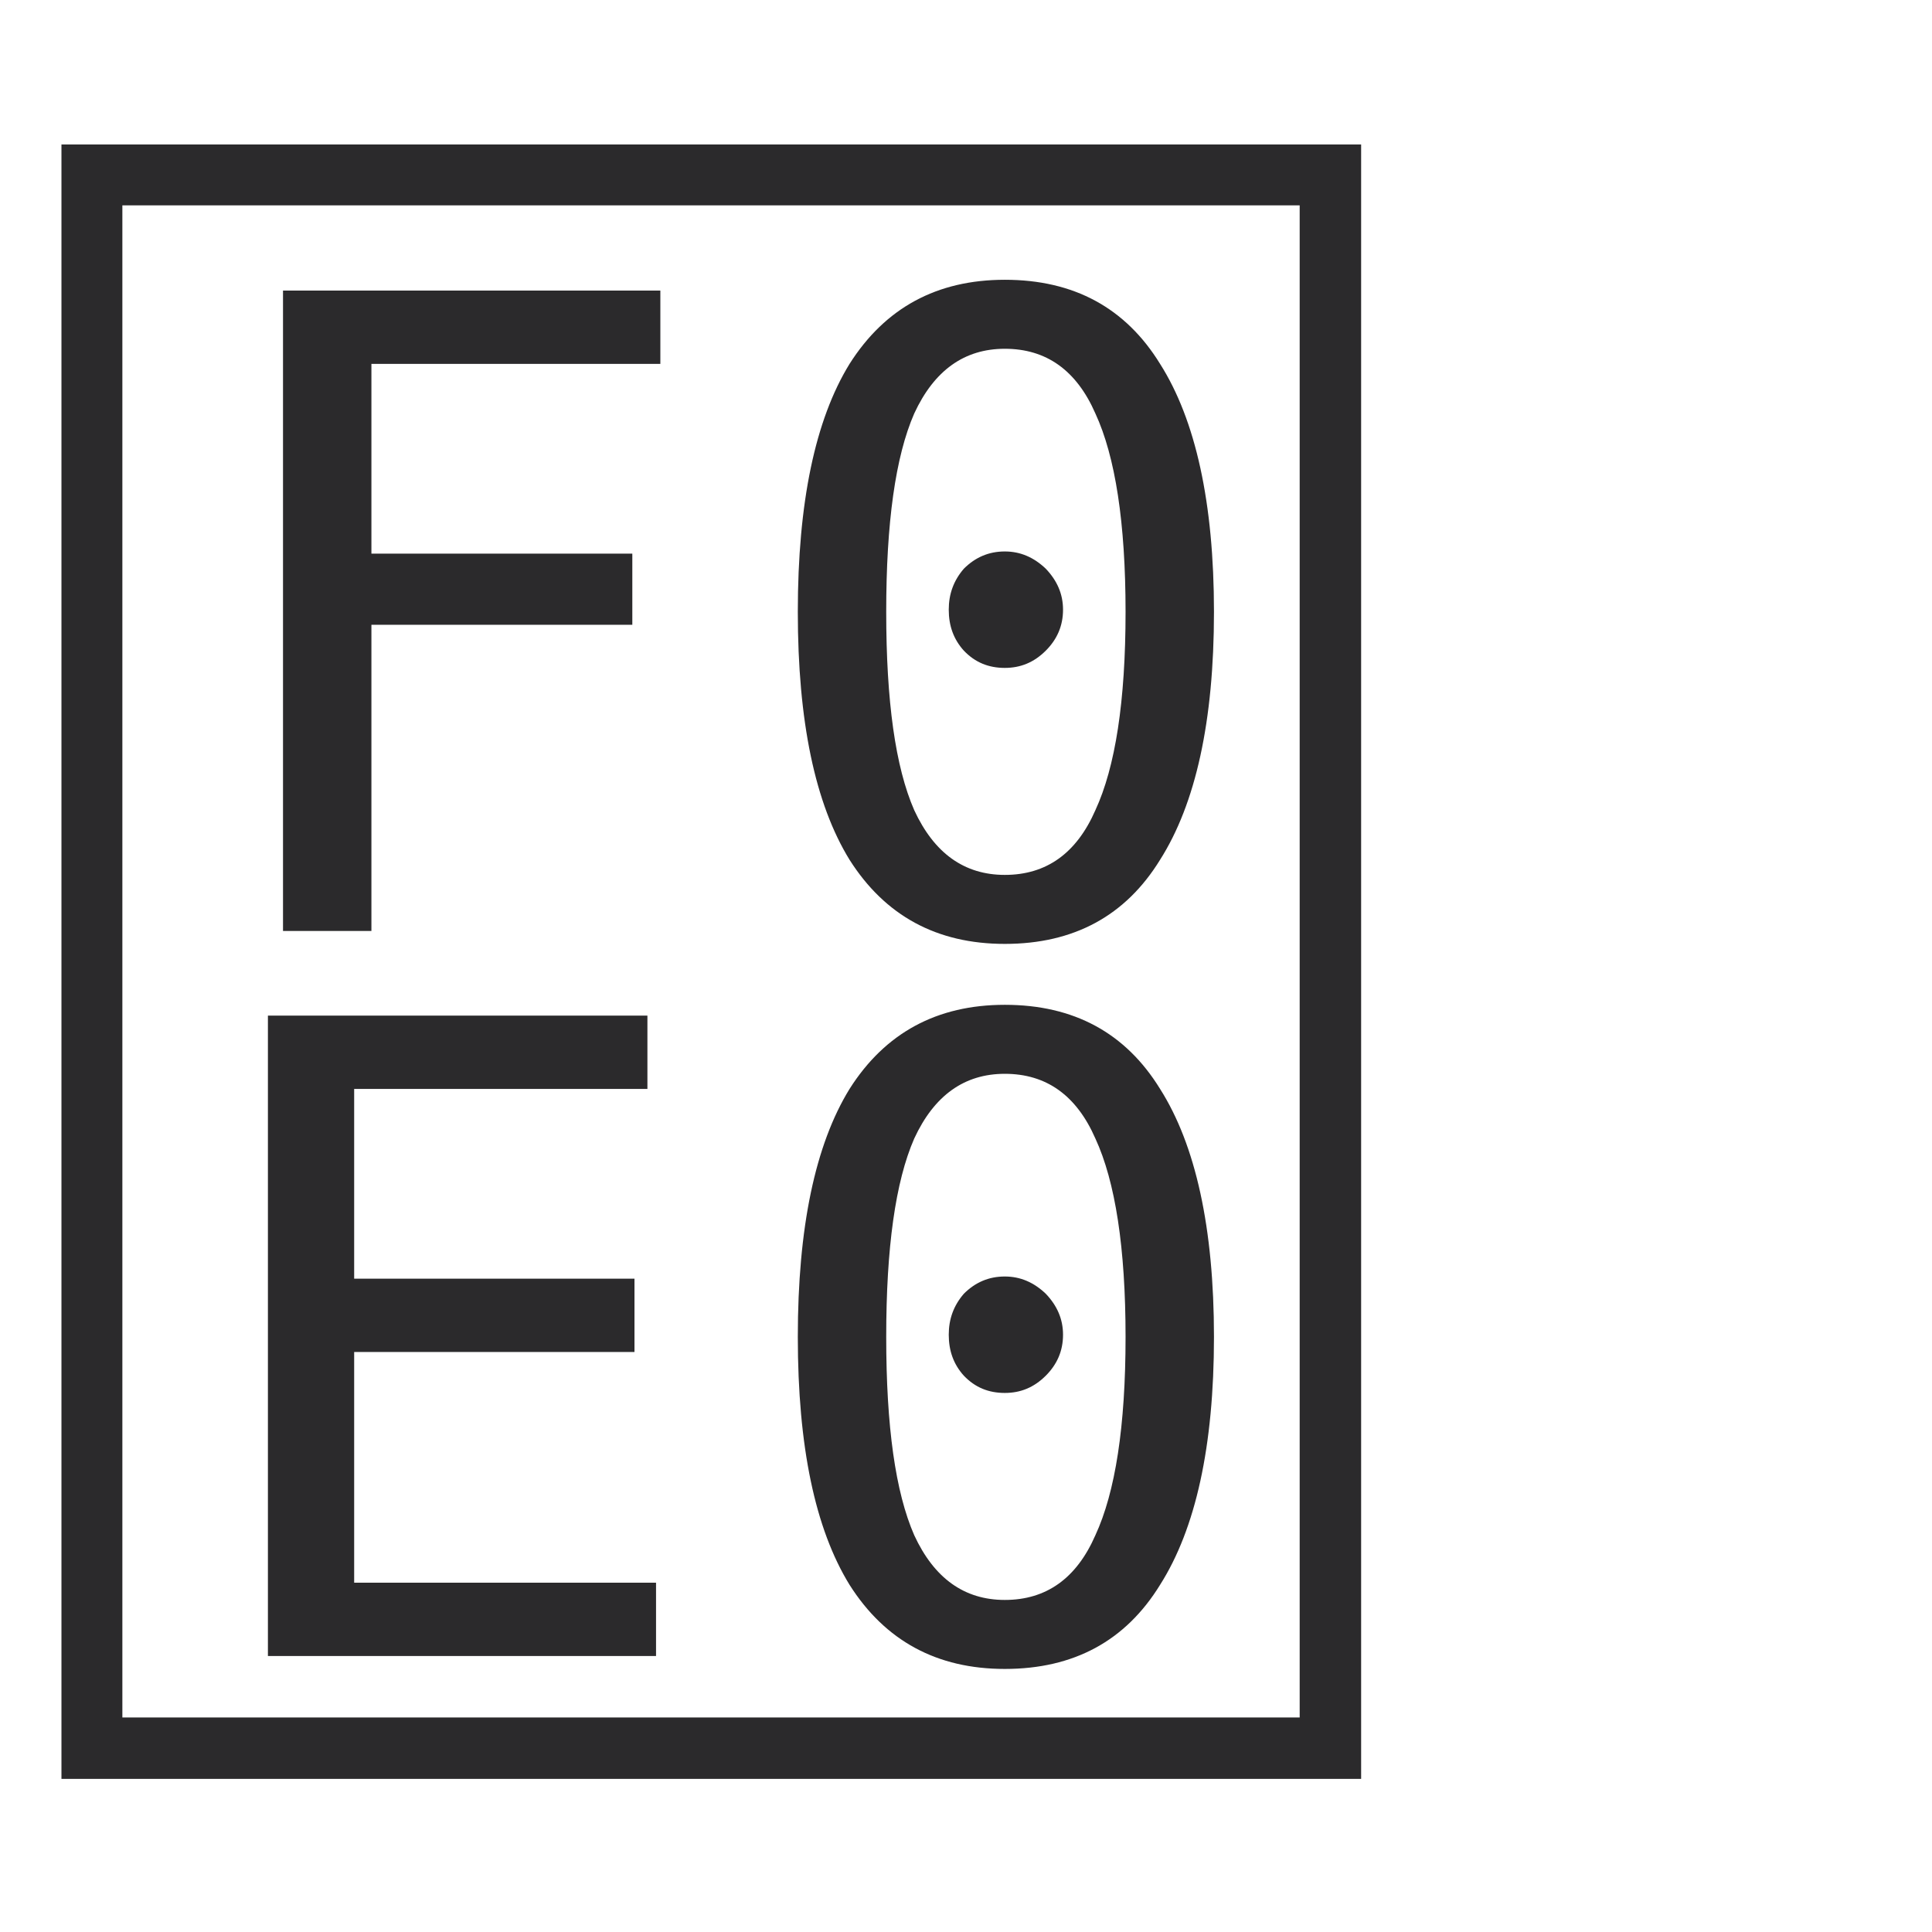
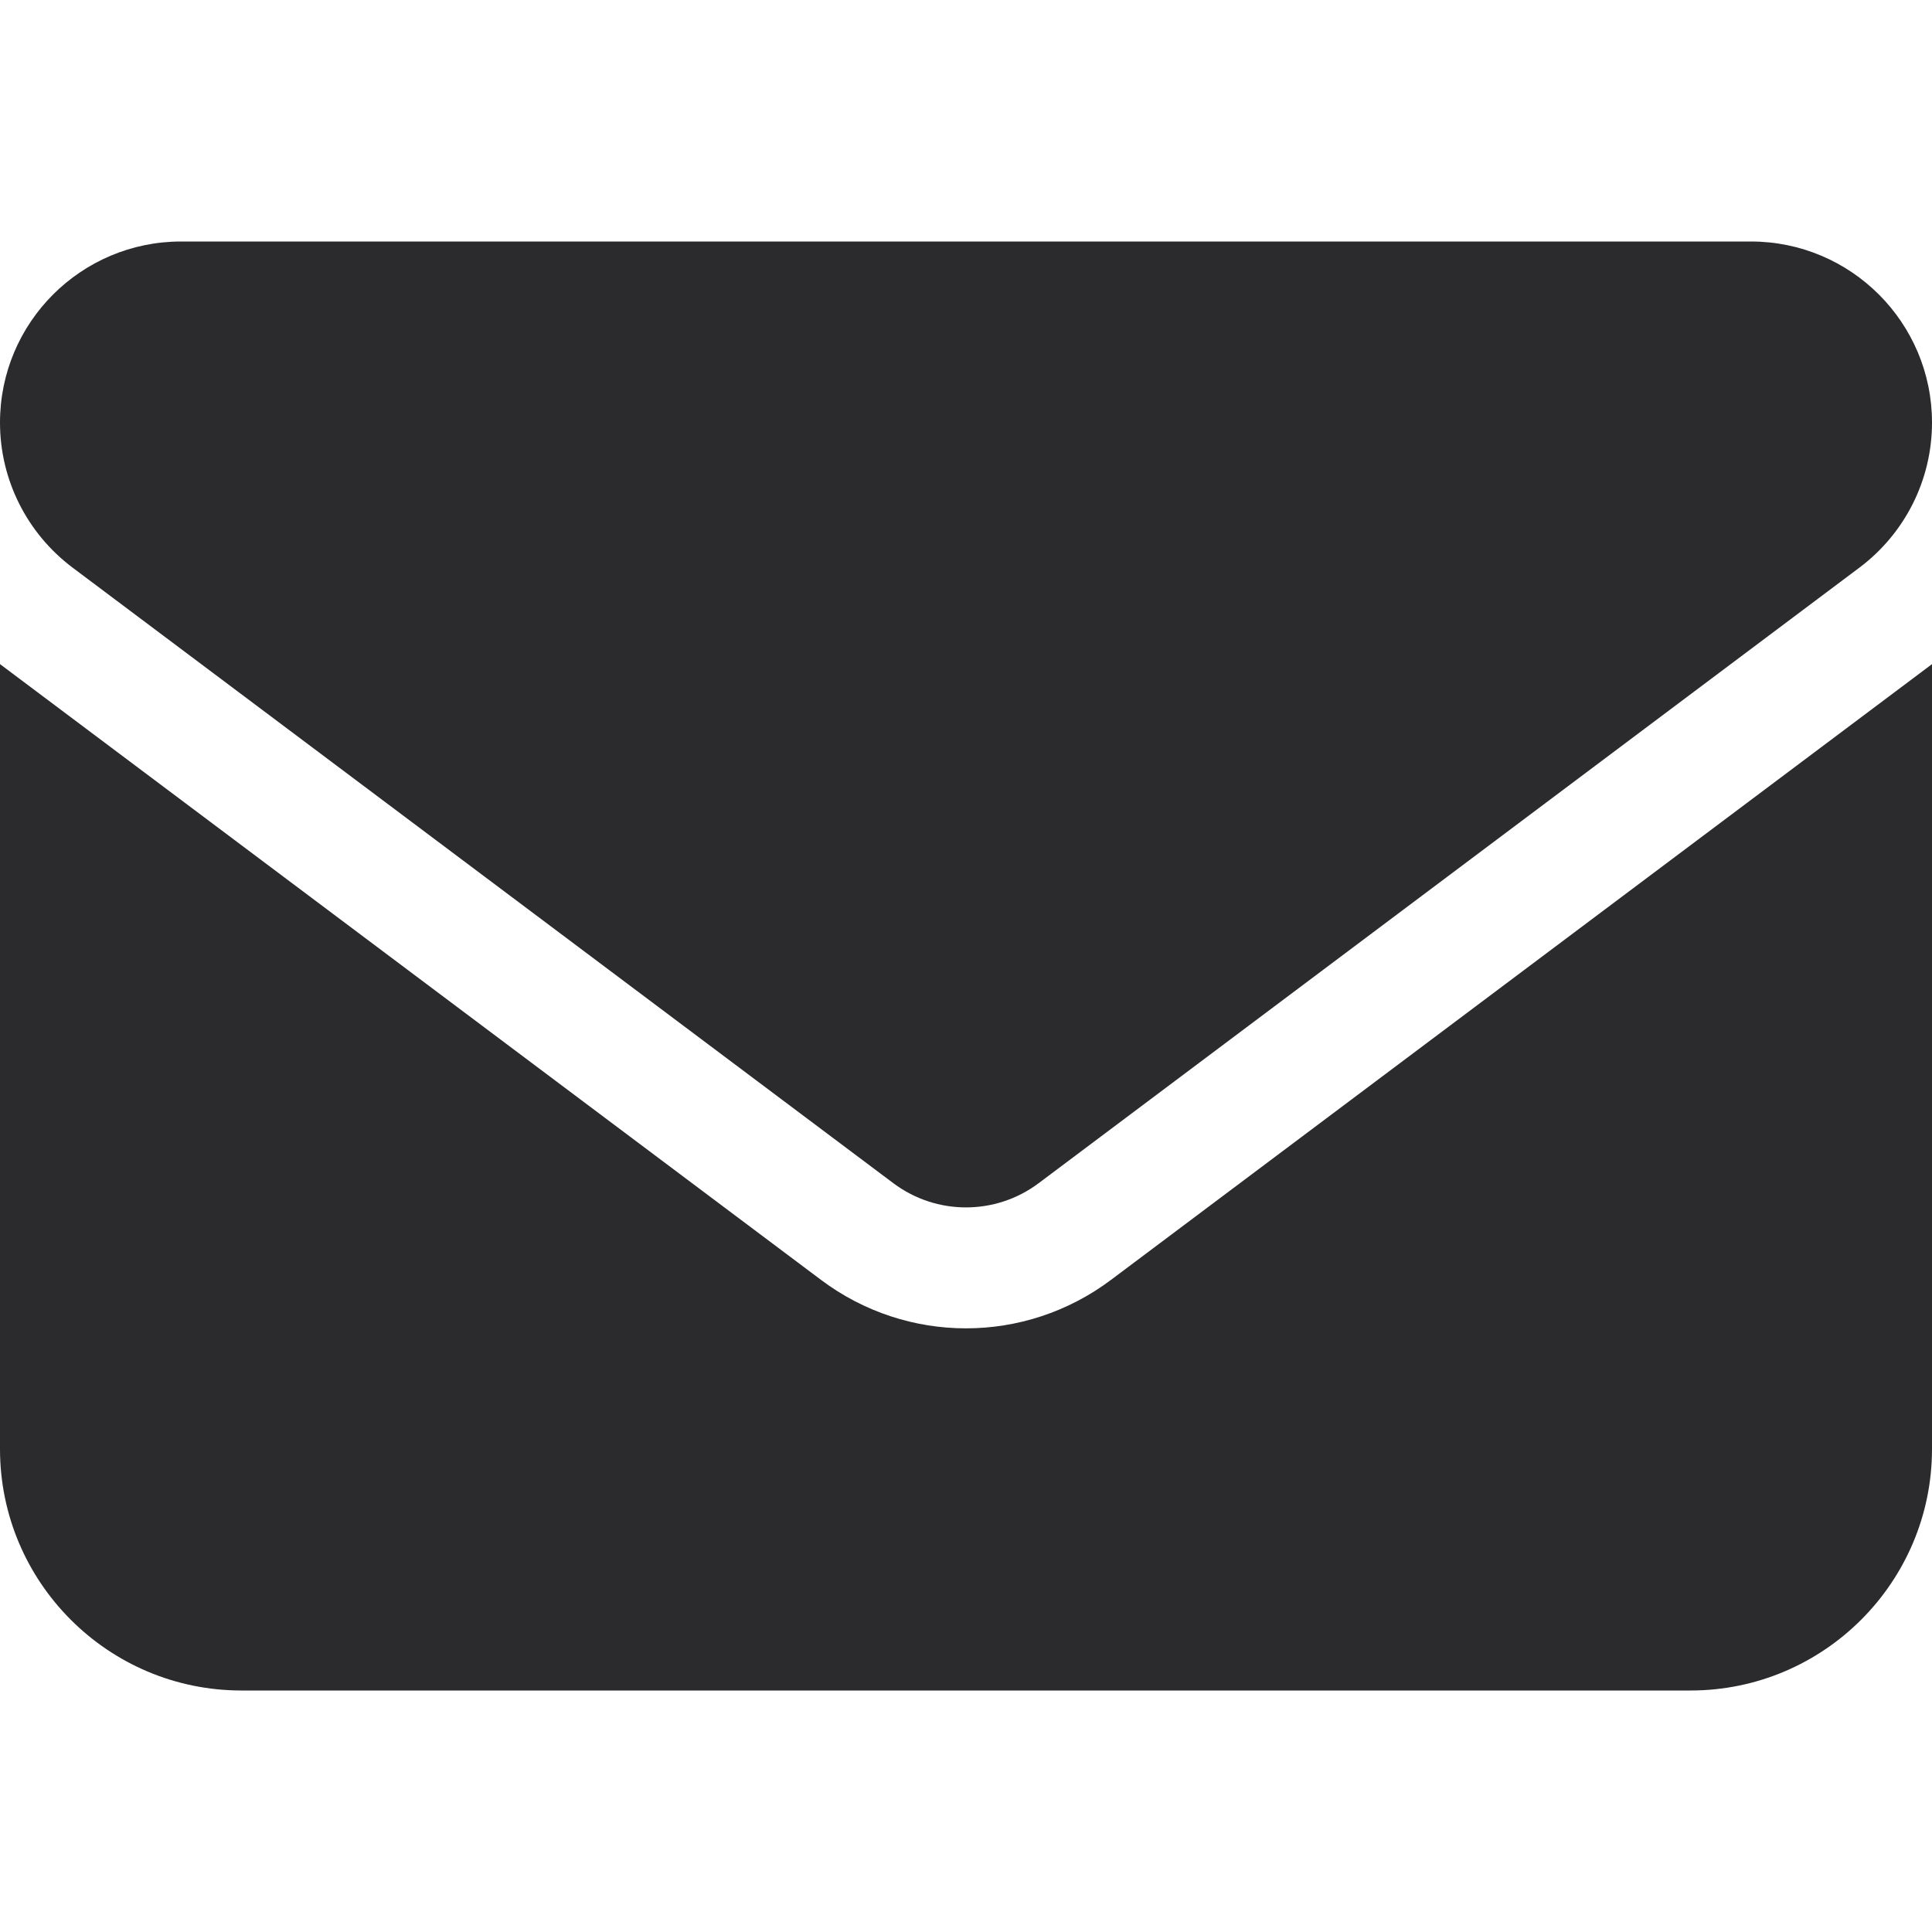
- <svg xmlns="http://www.w3.org/2000/svg" width="14" height="14" viewBox="0 0 14 14">
-   <text id="message" transform="translate(0 12)" fill="#2b2a2c" font-size="14" font-family="FontAwesome">
-     <tspan x="0" y="0"></tspan>
-   </text>
+ <svg xmlns="http://www.w3.org/2000/svg" viewBox="0 0 512 512">
+   <path fill="#2B2A2C" d="M464 64C490.5 64 512 85.49 512 112C512 127.1 504.9 141.3 492.8 150.4L275.2 313.6C263.8 322.1 248.2 322.1 236.8 313.6L19.2 150.4C7.113 141.3 0 127.1 0 112C0 85.49 21.49 64 48 64H464zM217.6 339.2C240.4 356.3 271.6 356.3 294.4 339.2L512 176V384C512 419.3 483.3 448 448 448H64C28.65 448 0 419.3 0 384V176L217.6 339.2z" />
</svg>
